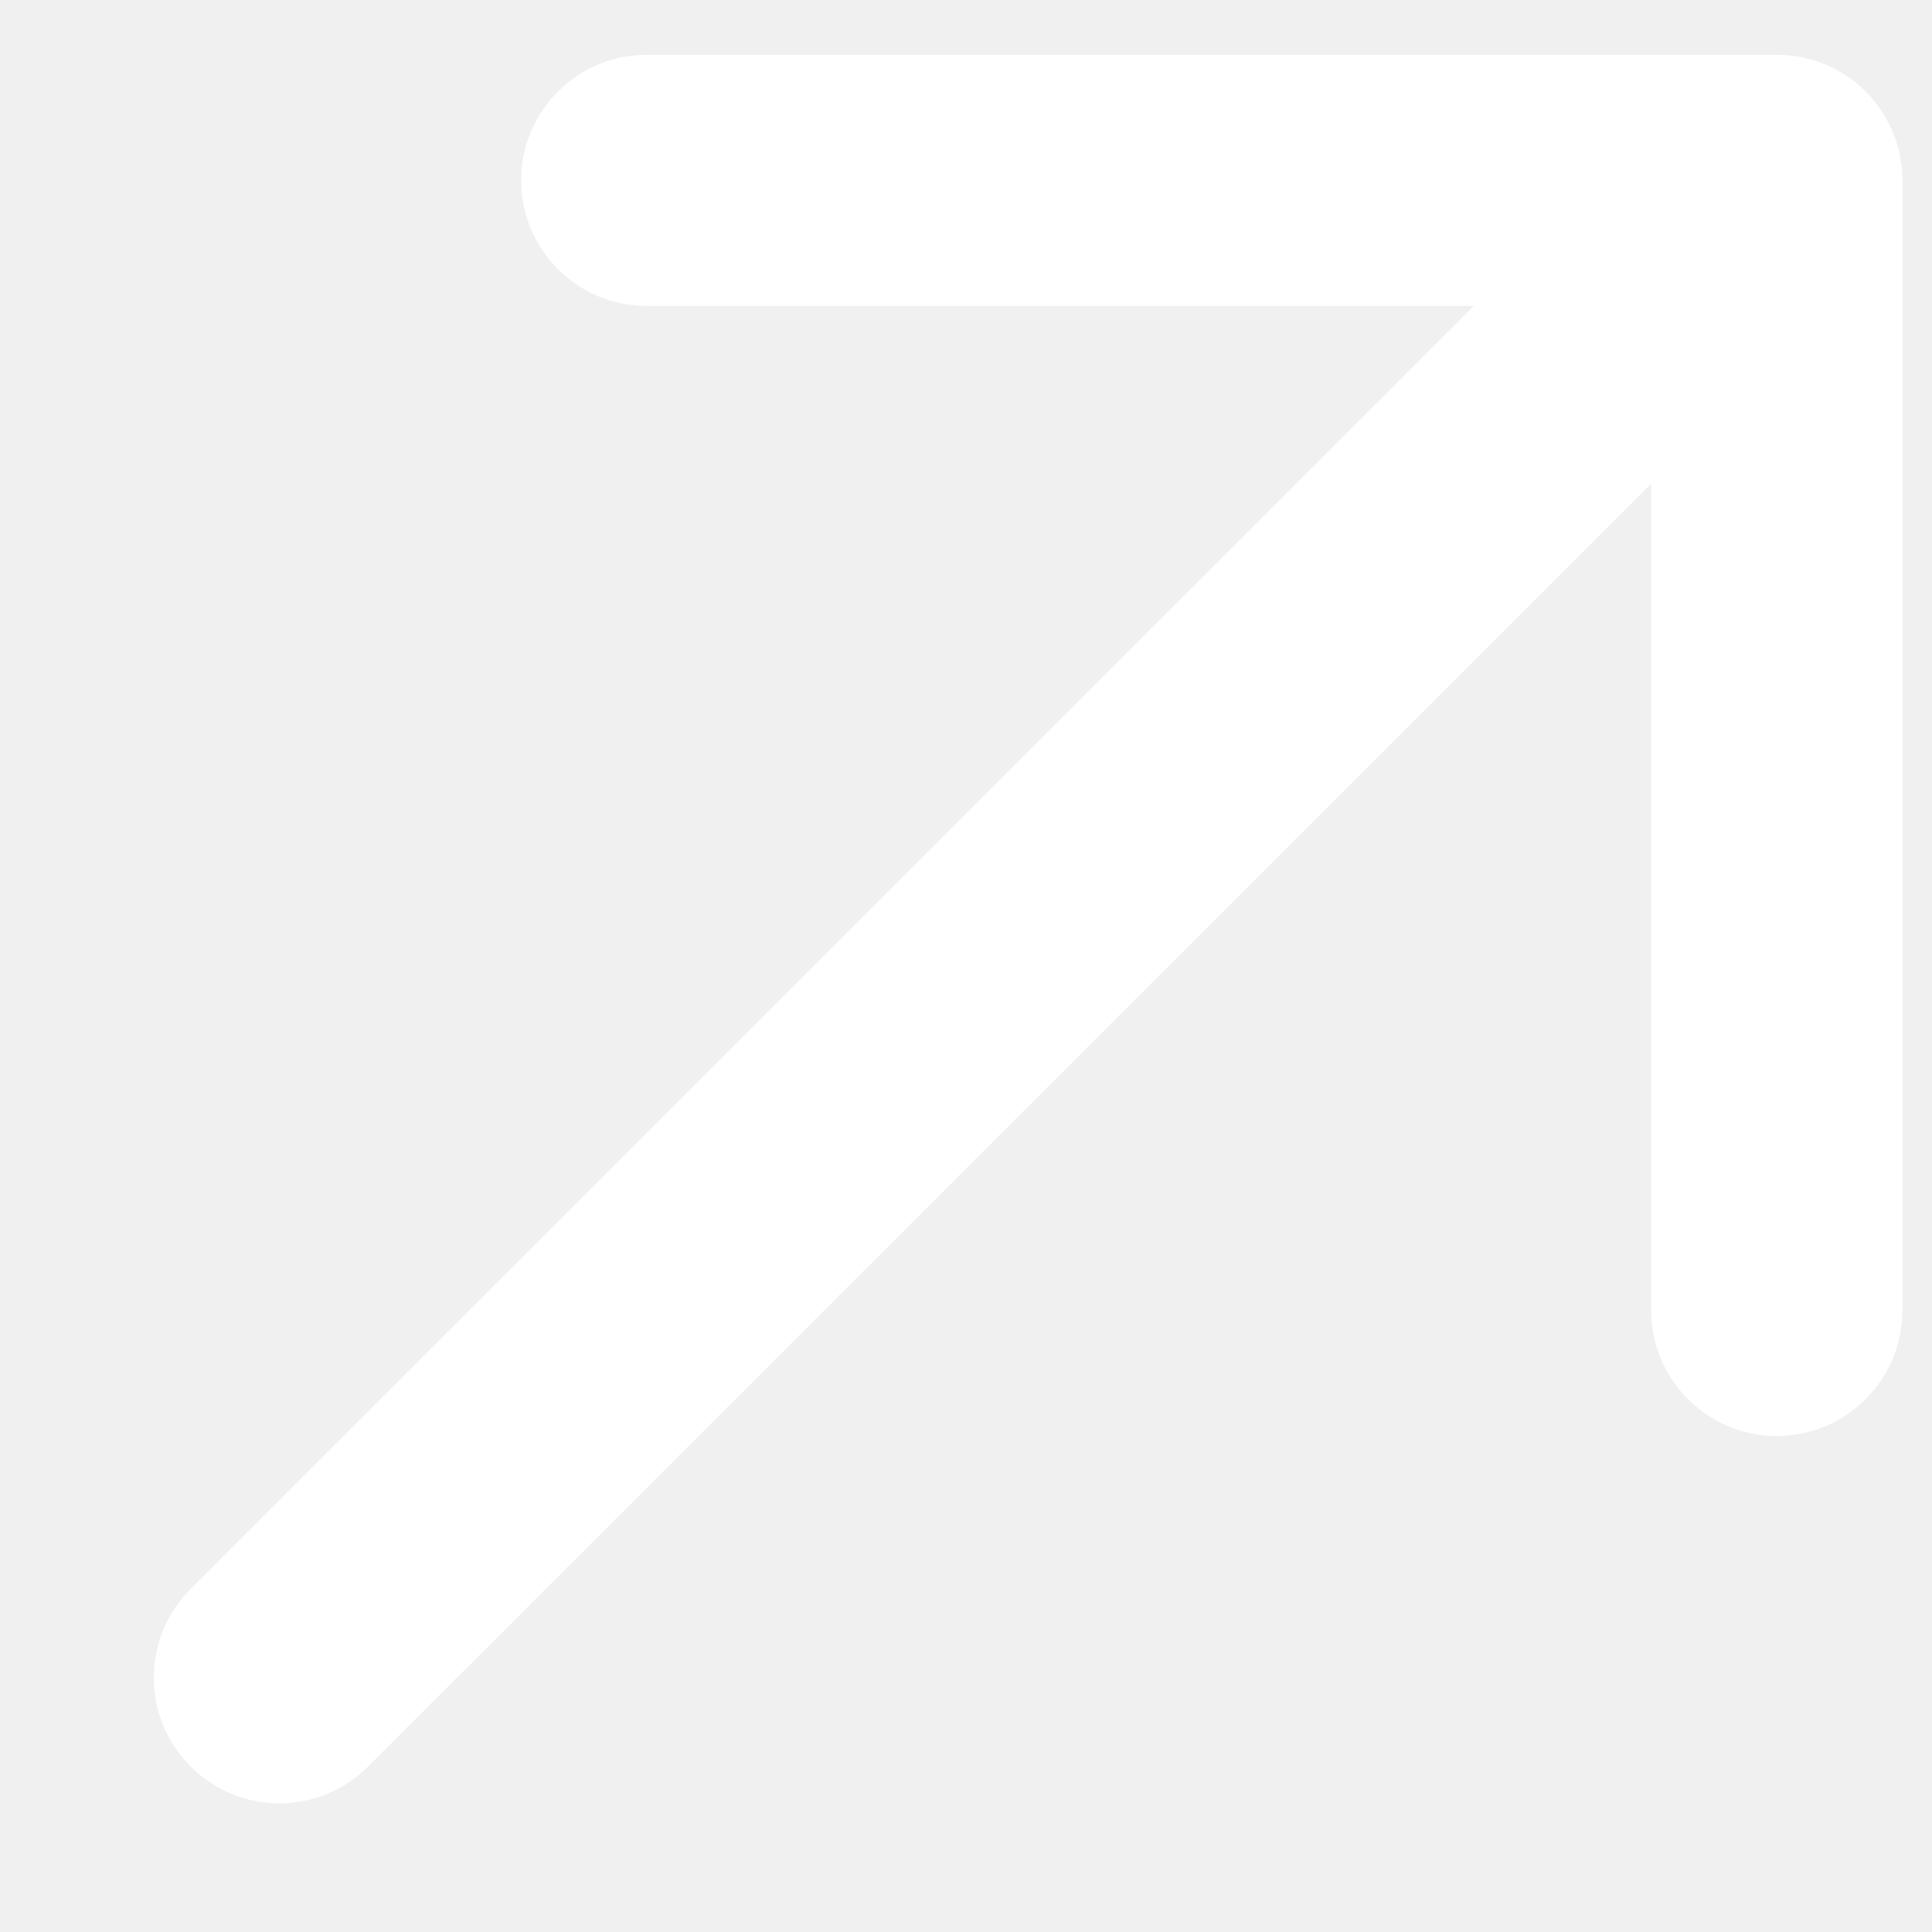
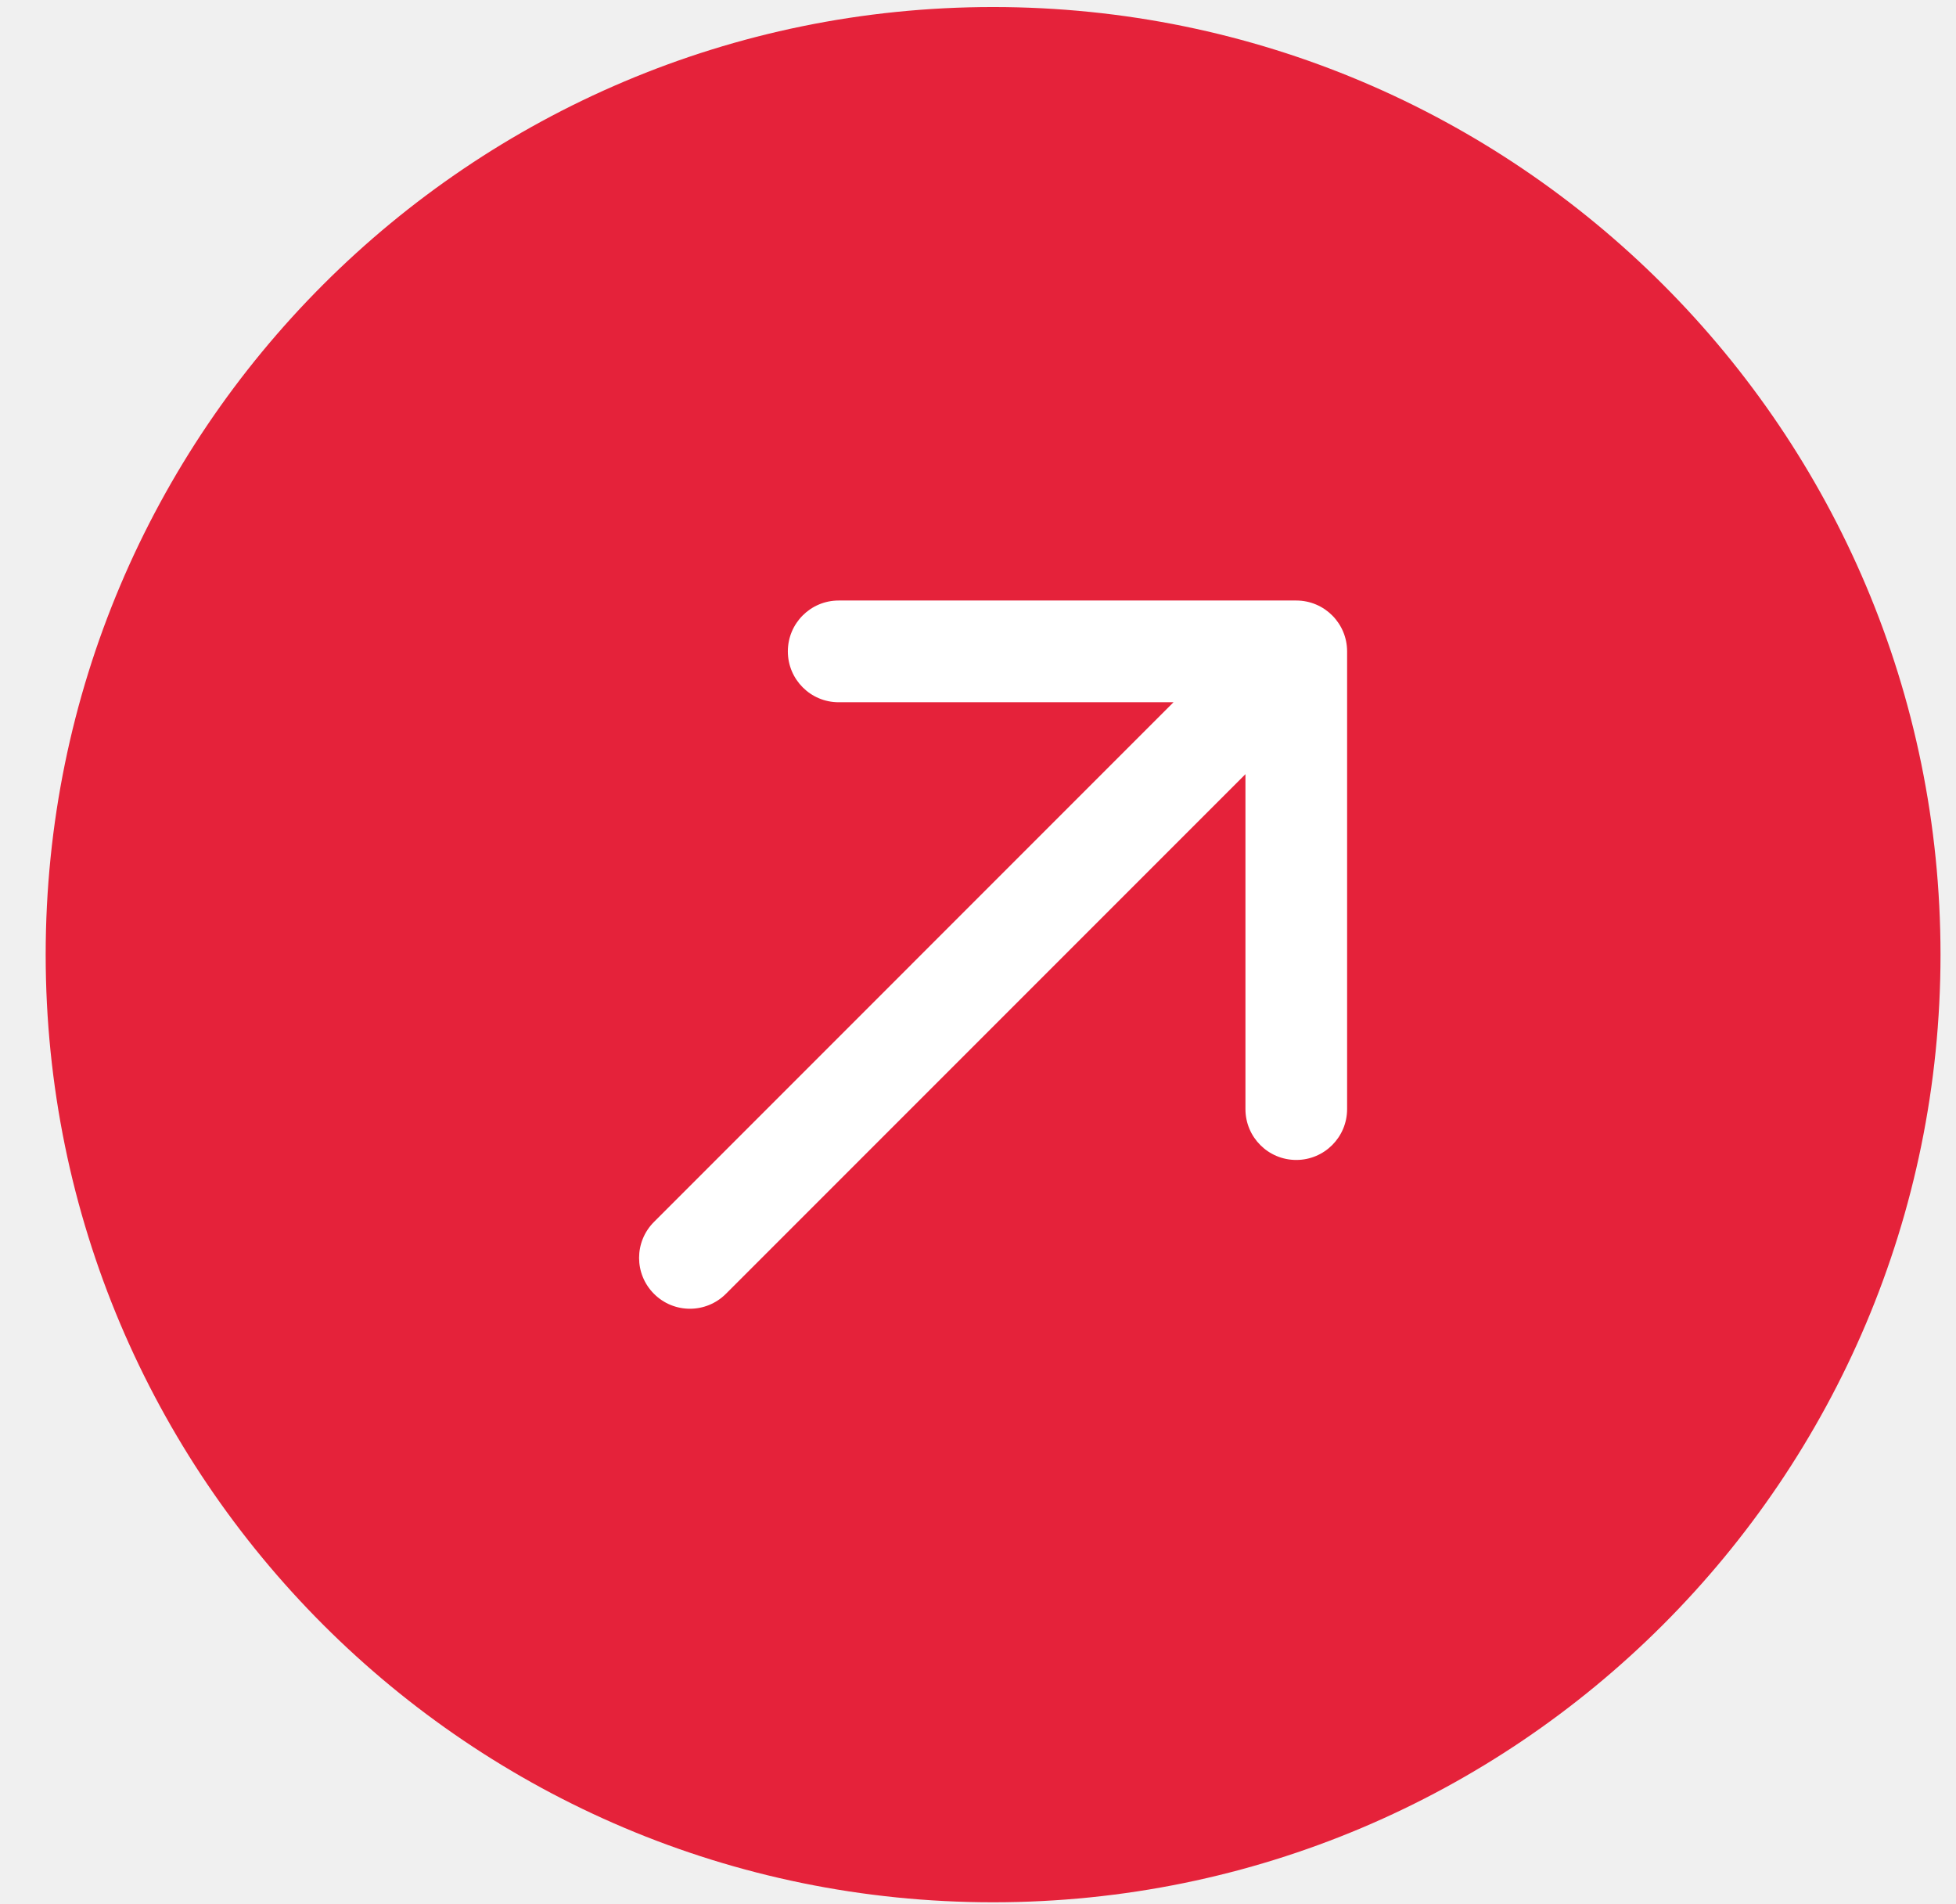
- <svg xmlns="http://www.w3.org/2000/svg" width="12" height="12" viewBox="0 0 12 12" fill="none">
-   <path id="Arrow 1" d="M1.184 9.869C0.879 10.174 0.879 10.668 1.184 10.972C1.489 11.277 1.982 11.277 2.287 10.972L1.184 9.869ZM11.816 1.12C11.816 0.689 11.467 0.34 11.036 0.34L4.017 0.34C3.587 0.34 3.237 0.689 3.237 1.12C3.237 1.551 3.587 1.9 4.017 1.9H10.256V8.139C10.256 8.57 10.605 8.919 11.036 8.919C11.467 8.919 11.816 8.57 11.816 8.139L11.816 1.12ZM2.287 10.972L11.588 1.672L10.485 0.569L1.184 9.869L2.287 10.972Z" fill="white" />
+ <svg xmlns="http://www.w3.org/2000/svg" width="37" height="36" viewBox="0 0 37 36" fill="none">
+   <rect x="0.864" y="0.133" width="35.843" height="35.843" rx="17.922" fill="#E5223A" />
+   <path d="M12.371 23.109C11.995 23.485 11.995 24.093 12.371 24.469C12.746 24.845 13.355 24.845 13.731 24.469L12.371 23.109ZM25.482 12.319C25.482 11.788 25.052 11.357 24.52 11.357L15.864 11.357C15.333 11.357 14.903 11.788 14.903 12.319C14.903 12.85 15.333 13.281 15.864 13.281L23.559 13.281L23.559 20.975C23.559 21.506 23.989 21.937 24.52 21.937C25.052 21.937 25.482 21.506 25.482 20.975L25.482 12.319ZM13.731 24.469L25.201 12.999L23.84 11.639L12.371 23.109L13.731 24.469Z" fill="white" />
</svg>
